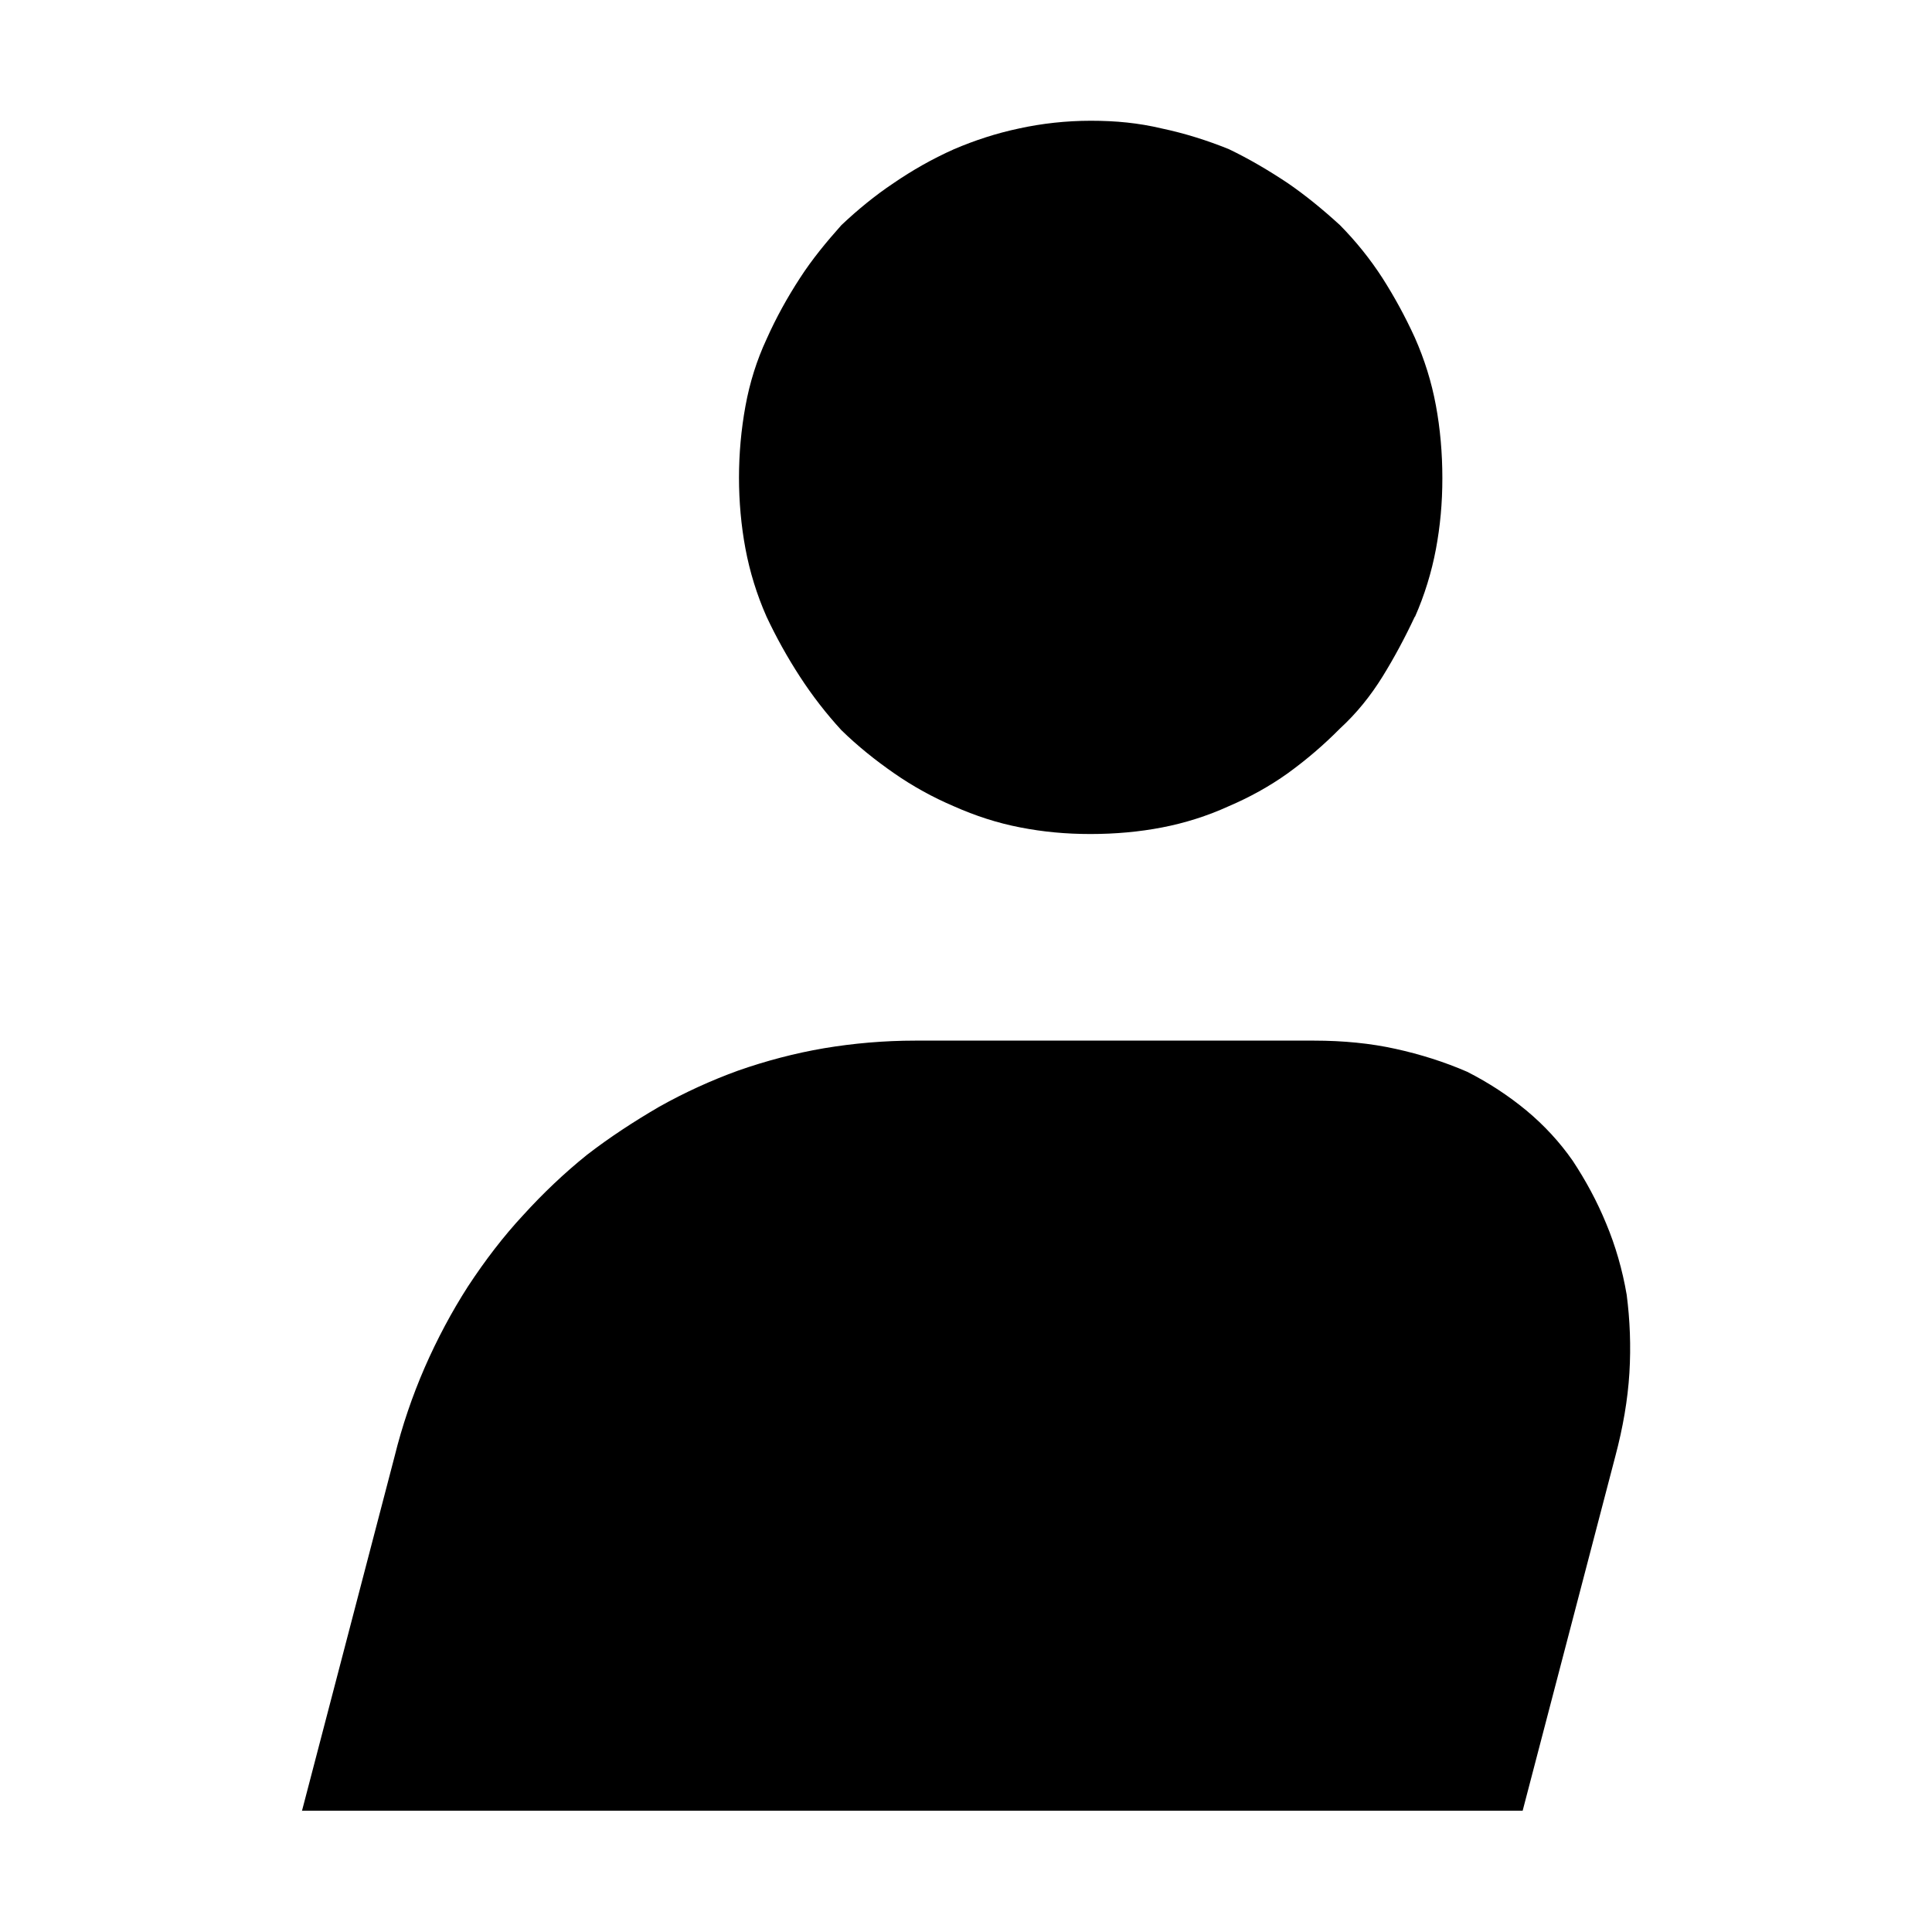
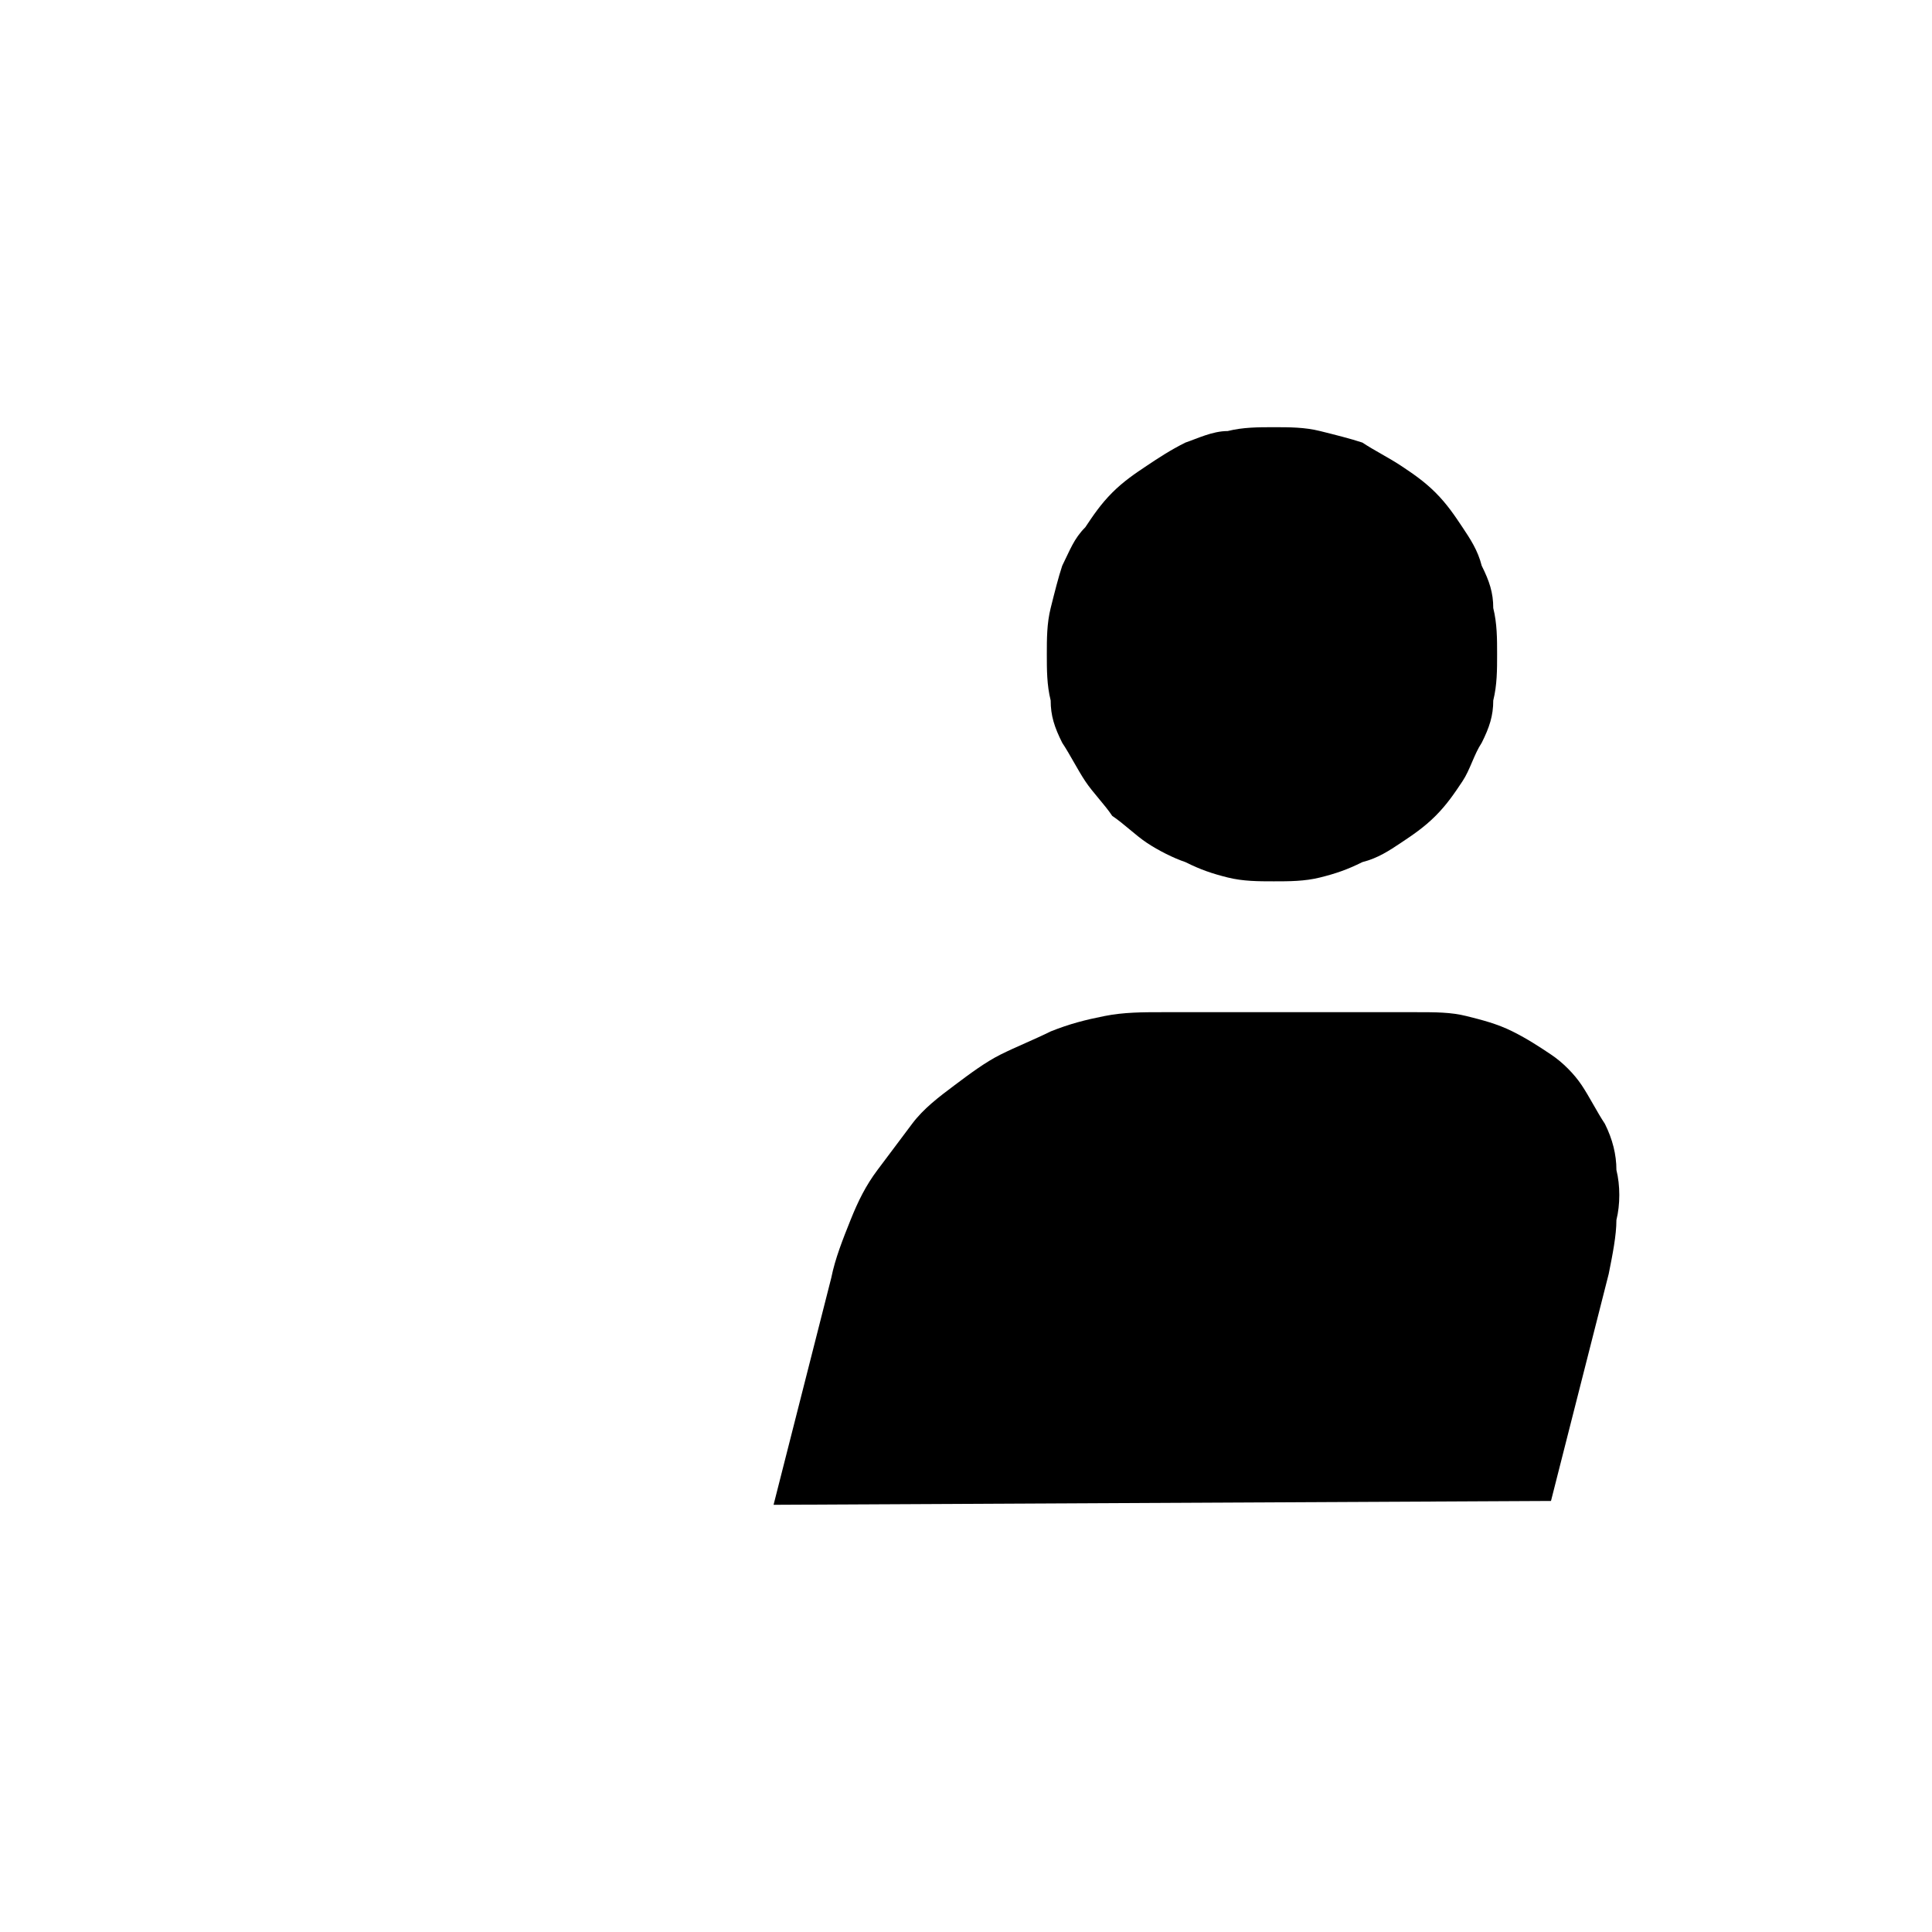
- <svg xmlns="http://www.w3.org/2000/svg" id="icon" viewBox="0 0 32 32">
-   <path fill="currentColor" d="M5 30L6.535 24.125C6.66 23.618 6.83 23.12 7.035 22.649C7.241 22.178 7.482 21.726 7.75 21.309C8.035 20.875 8.339 20.477 8.669 20.123C8.99 19.77 9.339 19.436 9.722 19.128C10.097 18.838 10.499 18.576 10.919 18.331C11.338 18.096 11.776 17.896 12.222 17.734C12.686 17.571 13.168 17.444 13.65 17.362C14.133 17.281 14.641 17.236 15.159 17.236H21.765C22.247 17.236 22.703 17.281 23.113 17.372C23.524 17.462 23.926 17.589 24.301 17.752C24.658 17.933 24.988 18.15 25.283 18.394C25.577 18.639 25.836 18.919 26.05 19.227C26.265 19.553 26.452 19.897 26.604 20.268C26.756 20.631 26.872 21.029 26.943 21.445C26.997 21.862 27.015 22.296 26.988 22.74C26.961 23.183 26.881 23.645 26.756 24.116L25.22 29.991H5V30ZM23.435 10.211C23.274 10.555 23.095 10.89 22.899 11.207C22.703 11.523 22.471 11.813 22.194 12.067C21.926 12.338 21.64 12.583 21.328 12.809C21.024 13.026 20.694 13.207 20.355 13.352C19.998 13.515 19.623 13.633 19.248 13.705C18.873 13.778 18.471 13.814 18.061 13.814C17.65 13.814 17.275 13.778 16.9 13.705C16.525 13.633 16.159 13.515 15.793 13.352C15.454 13.207 15.123 13.026 14.811 12.809C14.498 12.592 14.204 12.356 13.936 12.094C13.686 11.822 13.454 11.523 13.249 11.207C13.043 10.89 12.856 10.555 12.695 10.211C12.535 9.849 12.418 9.468 12.347 9.088C12.276 8.708 12.24 8.31 12.24 7.911C12.24 7.513 12.276 7.115 12.347 6.726C12.418 6.336 12.535 5.965 12.695 5.621C12.856 5.259 13.043 4.924 13.249 4.607C13.454 4.29 13.686 4.01 13.936 3.729C14.204 3.476 14.49 3.24 14.802 3.032C15.106 2.824 15.436 2.634 15.802 2.471C16.141 2.326 16.498 2.208 16.882 2.127C17.257 2.045 17.659 2 18.069 2C18.48 2 18.855 2.036 19.239 2.127C19.623 2.208 19.998 2.326 20.355 2.471C20.694 2.634 21.015 2.824 21.328 3.032C21.631 3.24 21.917 3.476 22.194 3.729C22.462 4.001 22.694 4.29 22.899 4.607C23.095 4.915 23.274 5.241 23.435 5.594C23.595 5.956 23.711 6.327 23.783 6.716C23.854 7.097 23.89 7.504 23.89 7.92C23.89 8.337 23.854 8.717 23.783 9.097C23.711 9.478 23.595 9.858 23.435 10.22V10.211Z" />
+ <svg xmlns="http://www.w3.org/2000/svg" version="1.1" id="icon" x="0px" y="0px" viewBox="0 0 50.2 50.2" style="enable-background:new 0 0 50.2 50.2;" xml:space="preserve">
+   <path d="M20.1,39.1l1.5-5.9c0.1-0.5,0.3-1,0.5-1.5c0.2-0.5,0.4-0.9,0.7-1.3c0.3-0.4,0.6-0.8,0.9-1.2c0.3-0.4,0.7-0.7,1.1-1  c0.4-0.3,0.8-0.6,1.2-0.8c0.4-0.2,0.9-0.4,1.3-0.6c0.5-0.2,0.9-0.3,1.4-0.4c0.5-0.1,1-0.1,1.5-0.1h6.6c0.5,0,0.9,0,1.3,0.1  c0.4,0.1,0.8,0.2,1.2,0.4c0.4,0.2,0.7,0.4,1,0.6c0.3,0.2,0.6,0.5,0.8,0.8c0.2,0.3,0.4,0.7,0.6,1c0.2,0.4,0.3,0.8,0.3,1.2  c0.1,0.4,0.1,0.9,0,1.3c0,0.4-0.1,0.9-0.2,1.4l-1.5,5.9L20.1,39.1L20.1,39.1z M38.5,19.3c-0.2,0.3-0.3,0.7-0.5,1  c-0.2,0.3-0.4,0.6-0.7,0.9c-0.3,0.3-0.6,0.5-0.9,0.7c-0.3,0.2-0.6,0.4-1,0.5c-0.4,0.2-0.7,0.3-1.1,0.4c-0.4,0.1-0.8,0.1-1.2,0.1  c-0.4,0-0.8,0-1.2-0.1c-0.4-0.1-0.7-0.2-1.1-0.4c-0.3-0.1-0.7-0.3-1-0.5c-0.3-0.2-0.6-0.5-0.9-0.7c-0.2-0.3-0.5-0.6-0.7-0.9  c-0.2-0.3-0.4-0.7-0.6-1c-0.2-0.4-0.3-0.7-0.3-1.1c-0.1-0.4-0.1-0.8-0.1-1.2s0-0.8,0.1-1.2c0.1-0.4,0.2-0.8,0.3-1.1  c0.2-0.4,0.3-0.7,0.6-1c0.2-0.3,0.4-0.6,0.7-0.9c0.3-0.3,0.6-0.5,0.9-0.7c0.3-0.2,0.6-0.4,1-0.6c0.3-0.1,0.7-0.3,1.1-0.3  c0.4-0.1,0.8-0.1,1.2-0.1c0.4,0,0.8,0,1.2,0.1c0.4,0.1,0.8,0.2,1.1,0.3c0.3,0.2,0.7,0.4,1,0.6c0.3,0.2,0.6,0.4,0.9,0.7  c0.3,0.3,0.5,0.6,0.7,0.9c0.2,0.3,0.4,0.6,0.5,1c0.2,0.4,0.3,0.7,0.3,1.1c0.1,0.4,0.1,0.8,0.1,1.2c0,0.4,0,0.8-0.1,1.2  C38.8,18.6,38.7,18.9,38.5,19.3L38.5,19.3z" fill="currentColor" />
</svg>
